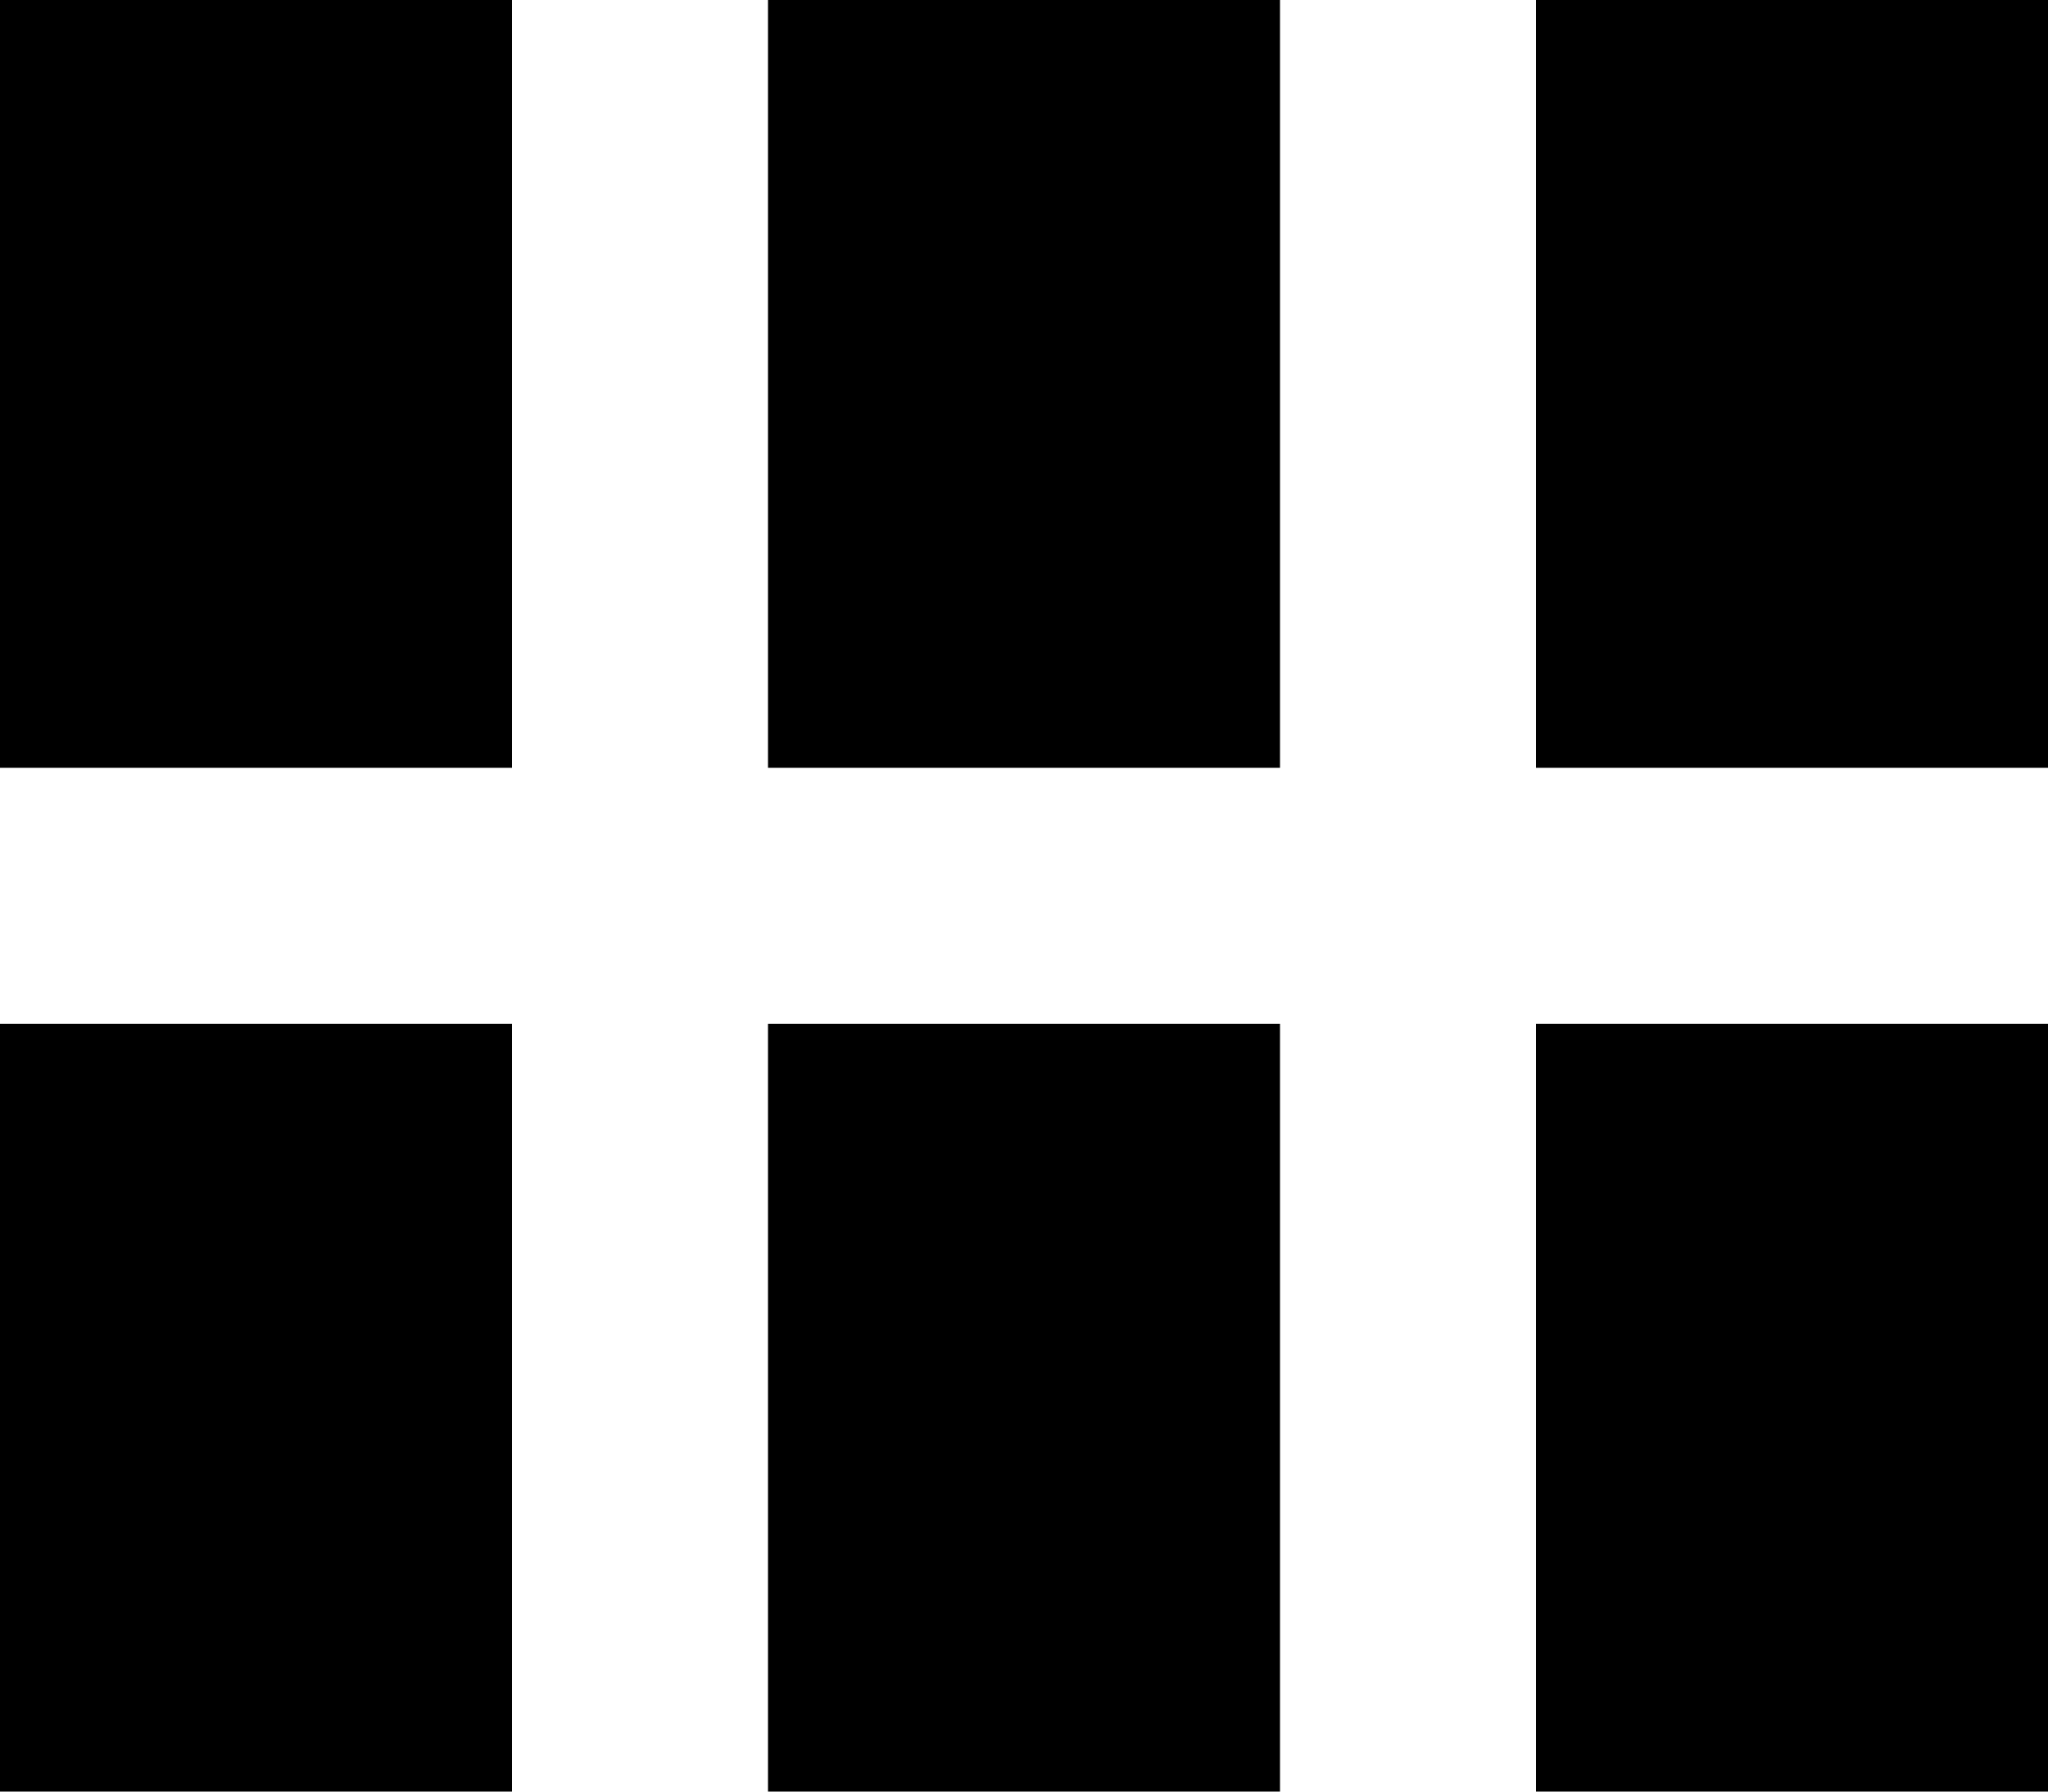
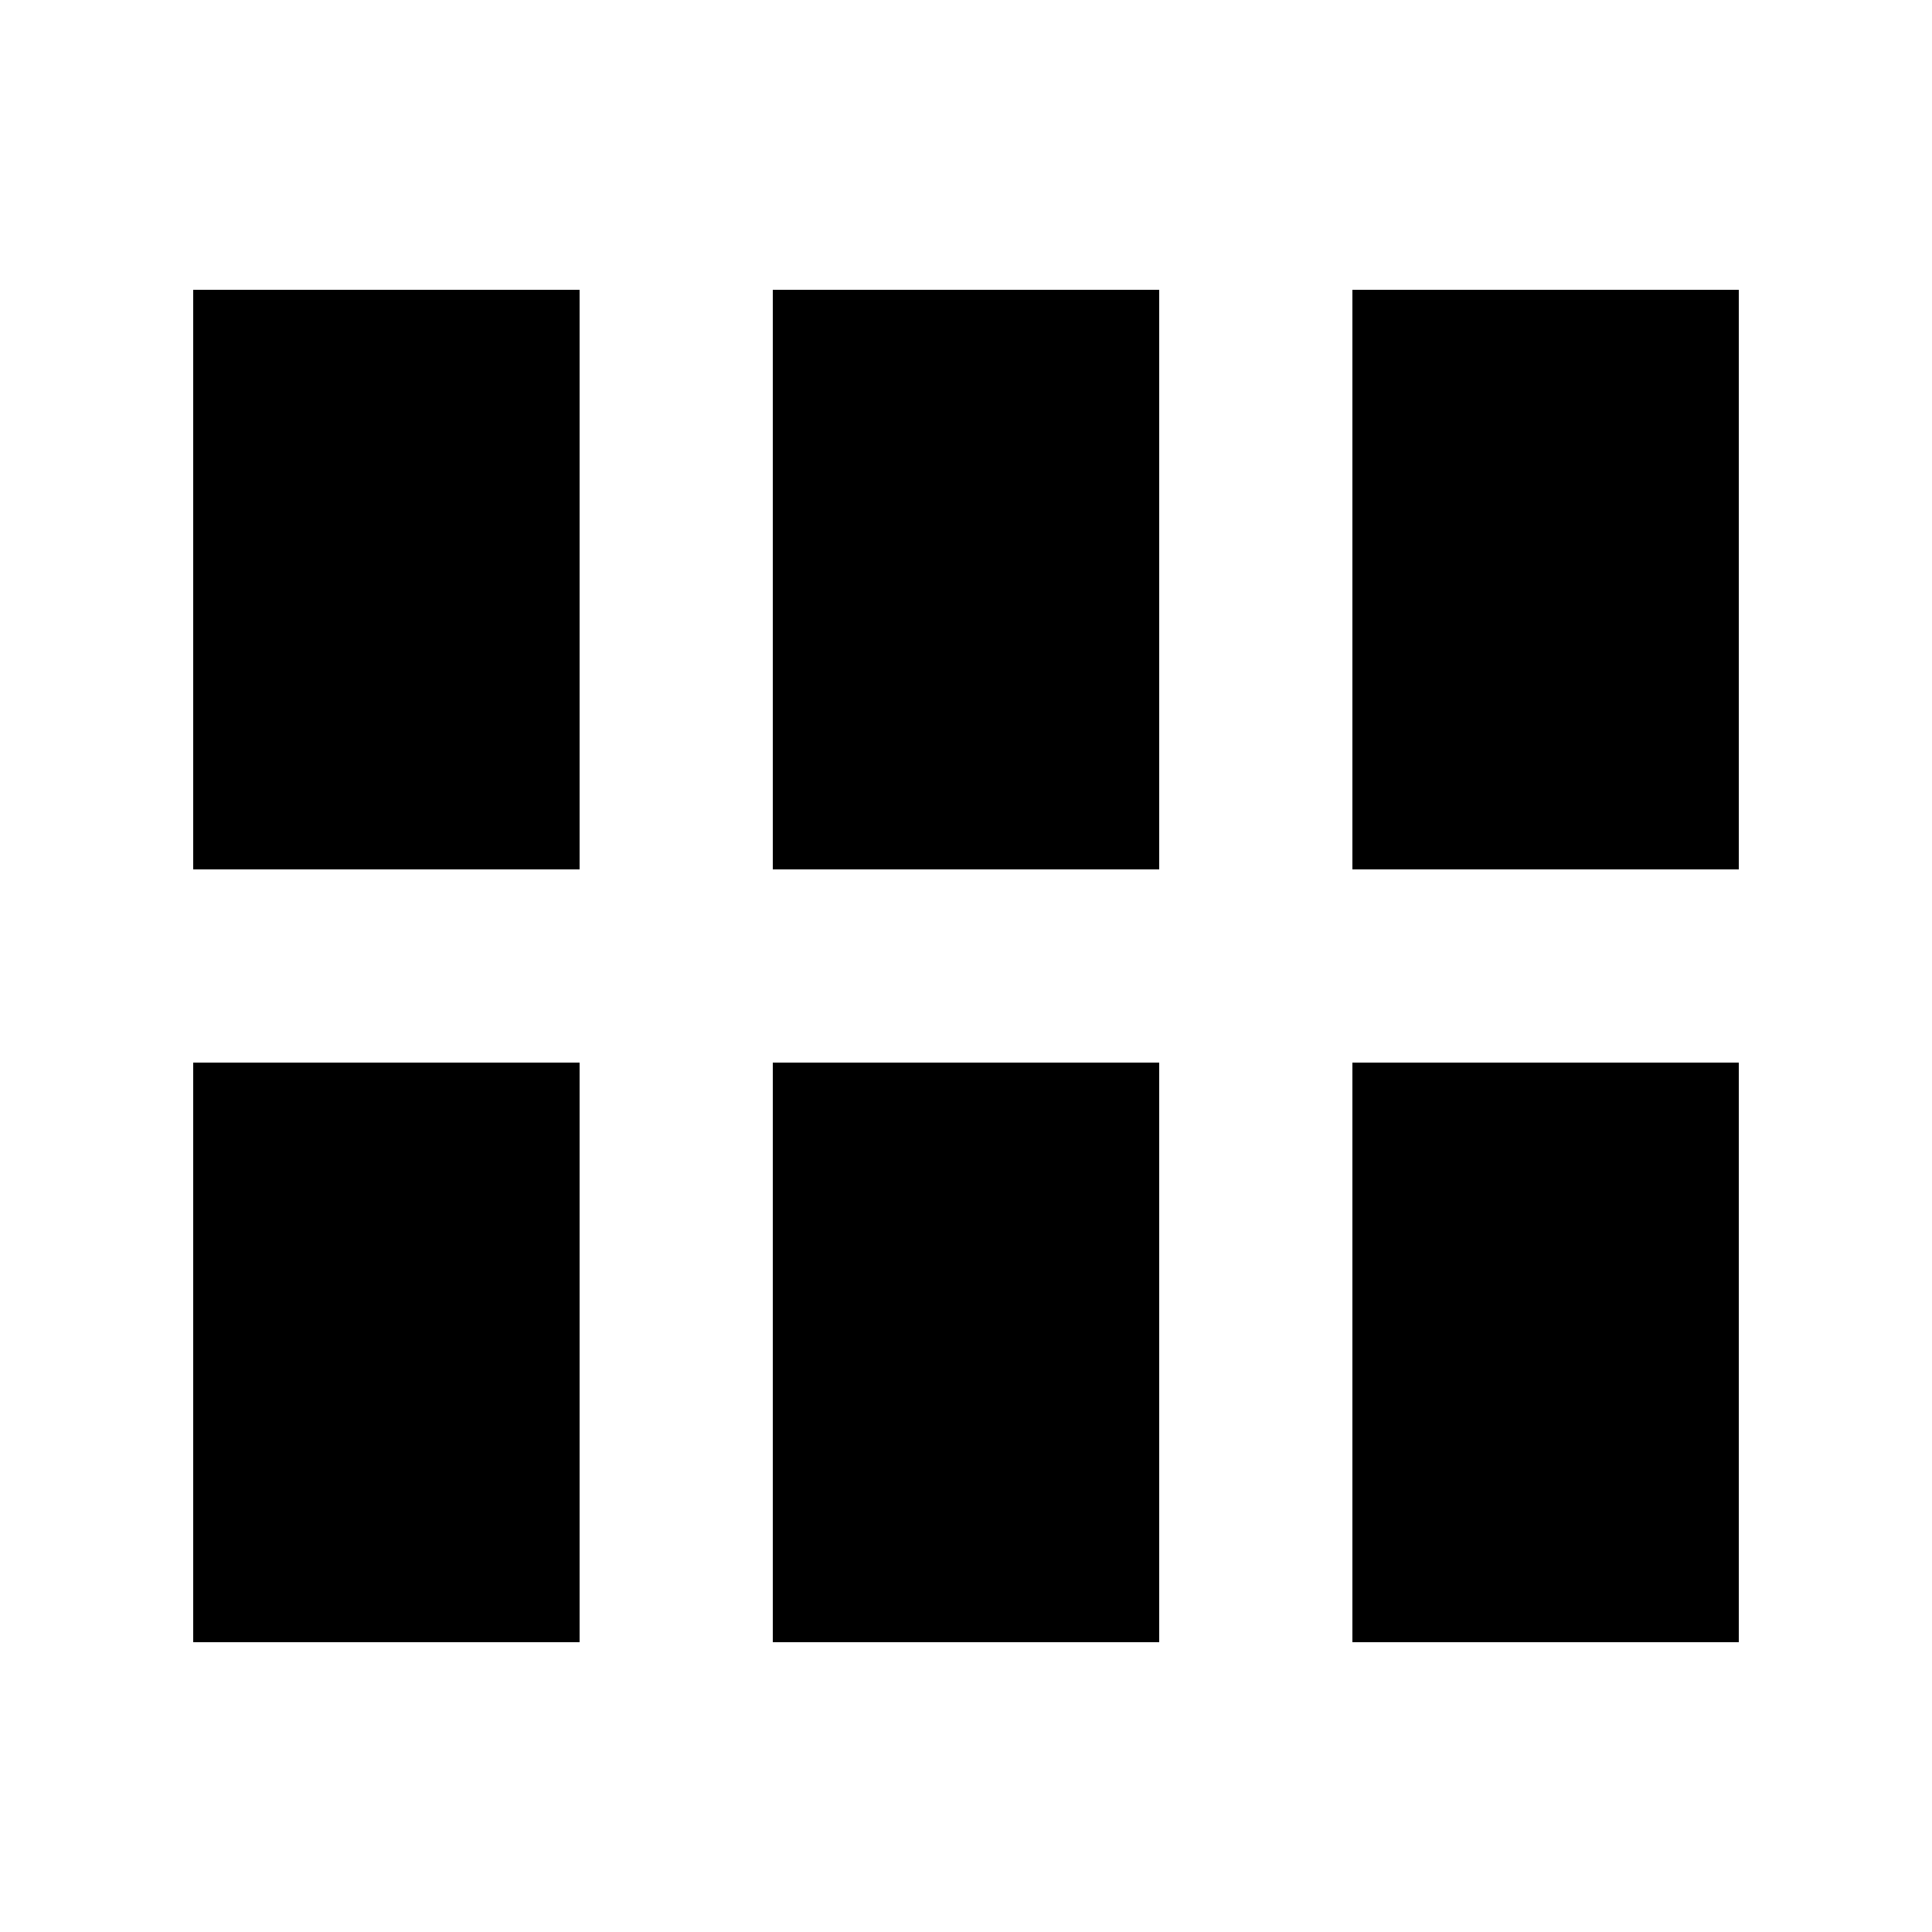
- <svg xmlns="http://www.w3.org/2000/svg" width="16" height="14" viewBox="0 0 16 14" fill="none">
-   <path d="M4 0H0V6H4V0Z" fill="black" />
-   <path d="M16 0H12V6H16V0Z" fill="black" />
-   <path d="M10 0H6V6H10V0Z" fill="black" />
-   <path d="M4 8H0V14H4V8Z" fill="black" />
-   <path d="M16 8H12V14H16V8Z" fill="black" />
-   <path d="M10 8H6V14H10V8Z" fill="black" />
+ <svg xmlns="http://www.w3.org/2000/svg" width="20" height="20" viewBox="0 0 20 20" fill="none">
+   <path d="M6 3H2V9H6V3Z" fill="black" />
+   <path d="M18 3H14V9H18V3Z" fill="black" />
+   <path d="M12 3H8V9H12V3Z" fill="black" />
+   <path d="M6 11H2V17H6V11Z" fill="black" />
+   <path d="M18 11H14V17H18V11Z" fill="black" />
+   <path d="M12 11H8V17H12V11Z" fill="black" />
</svg>
